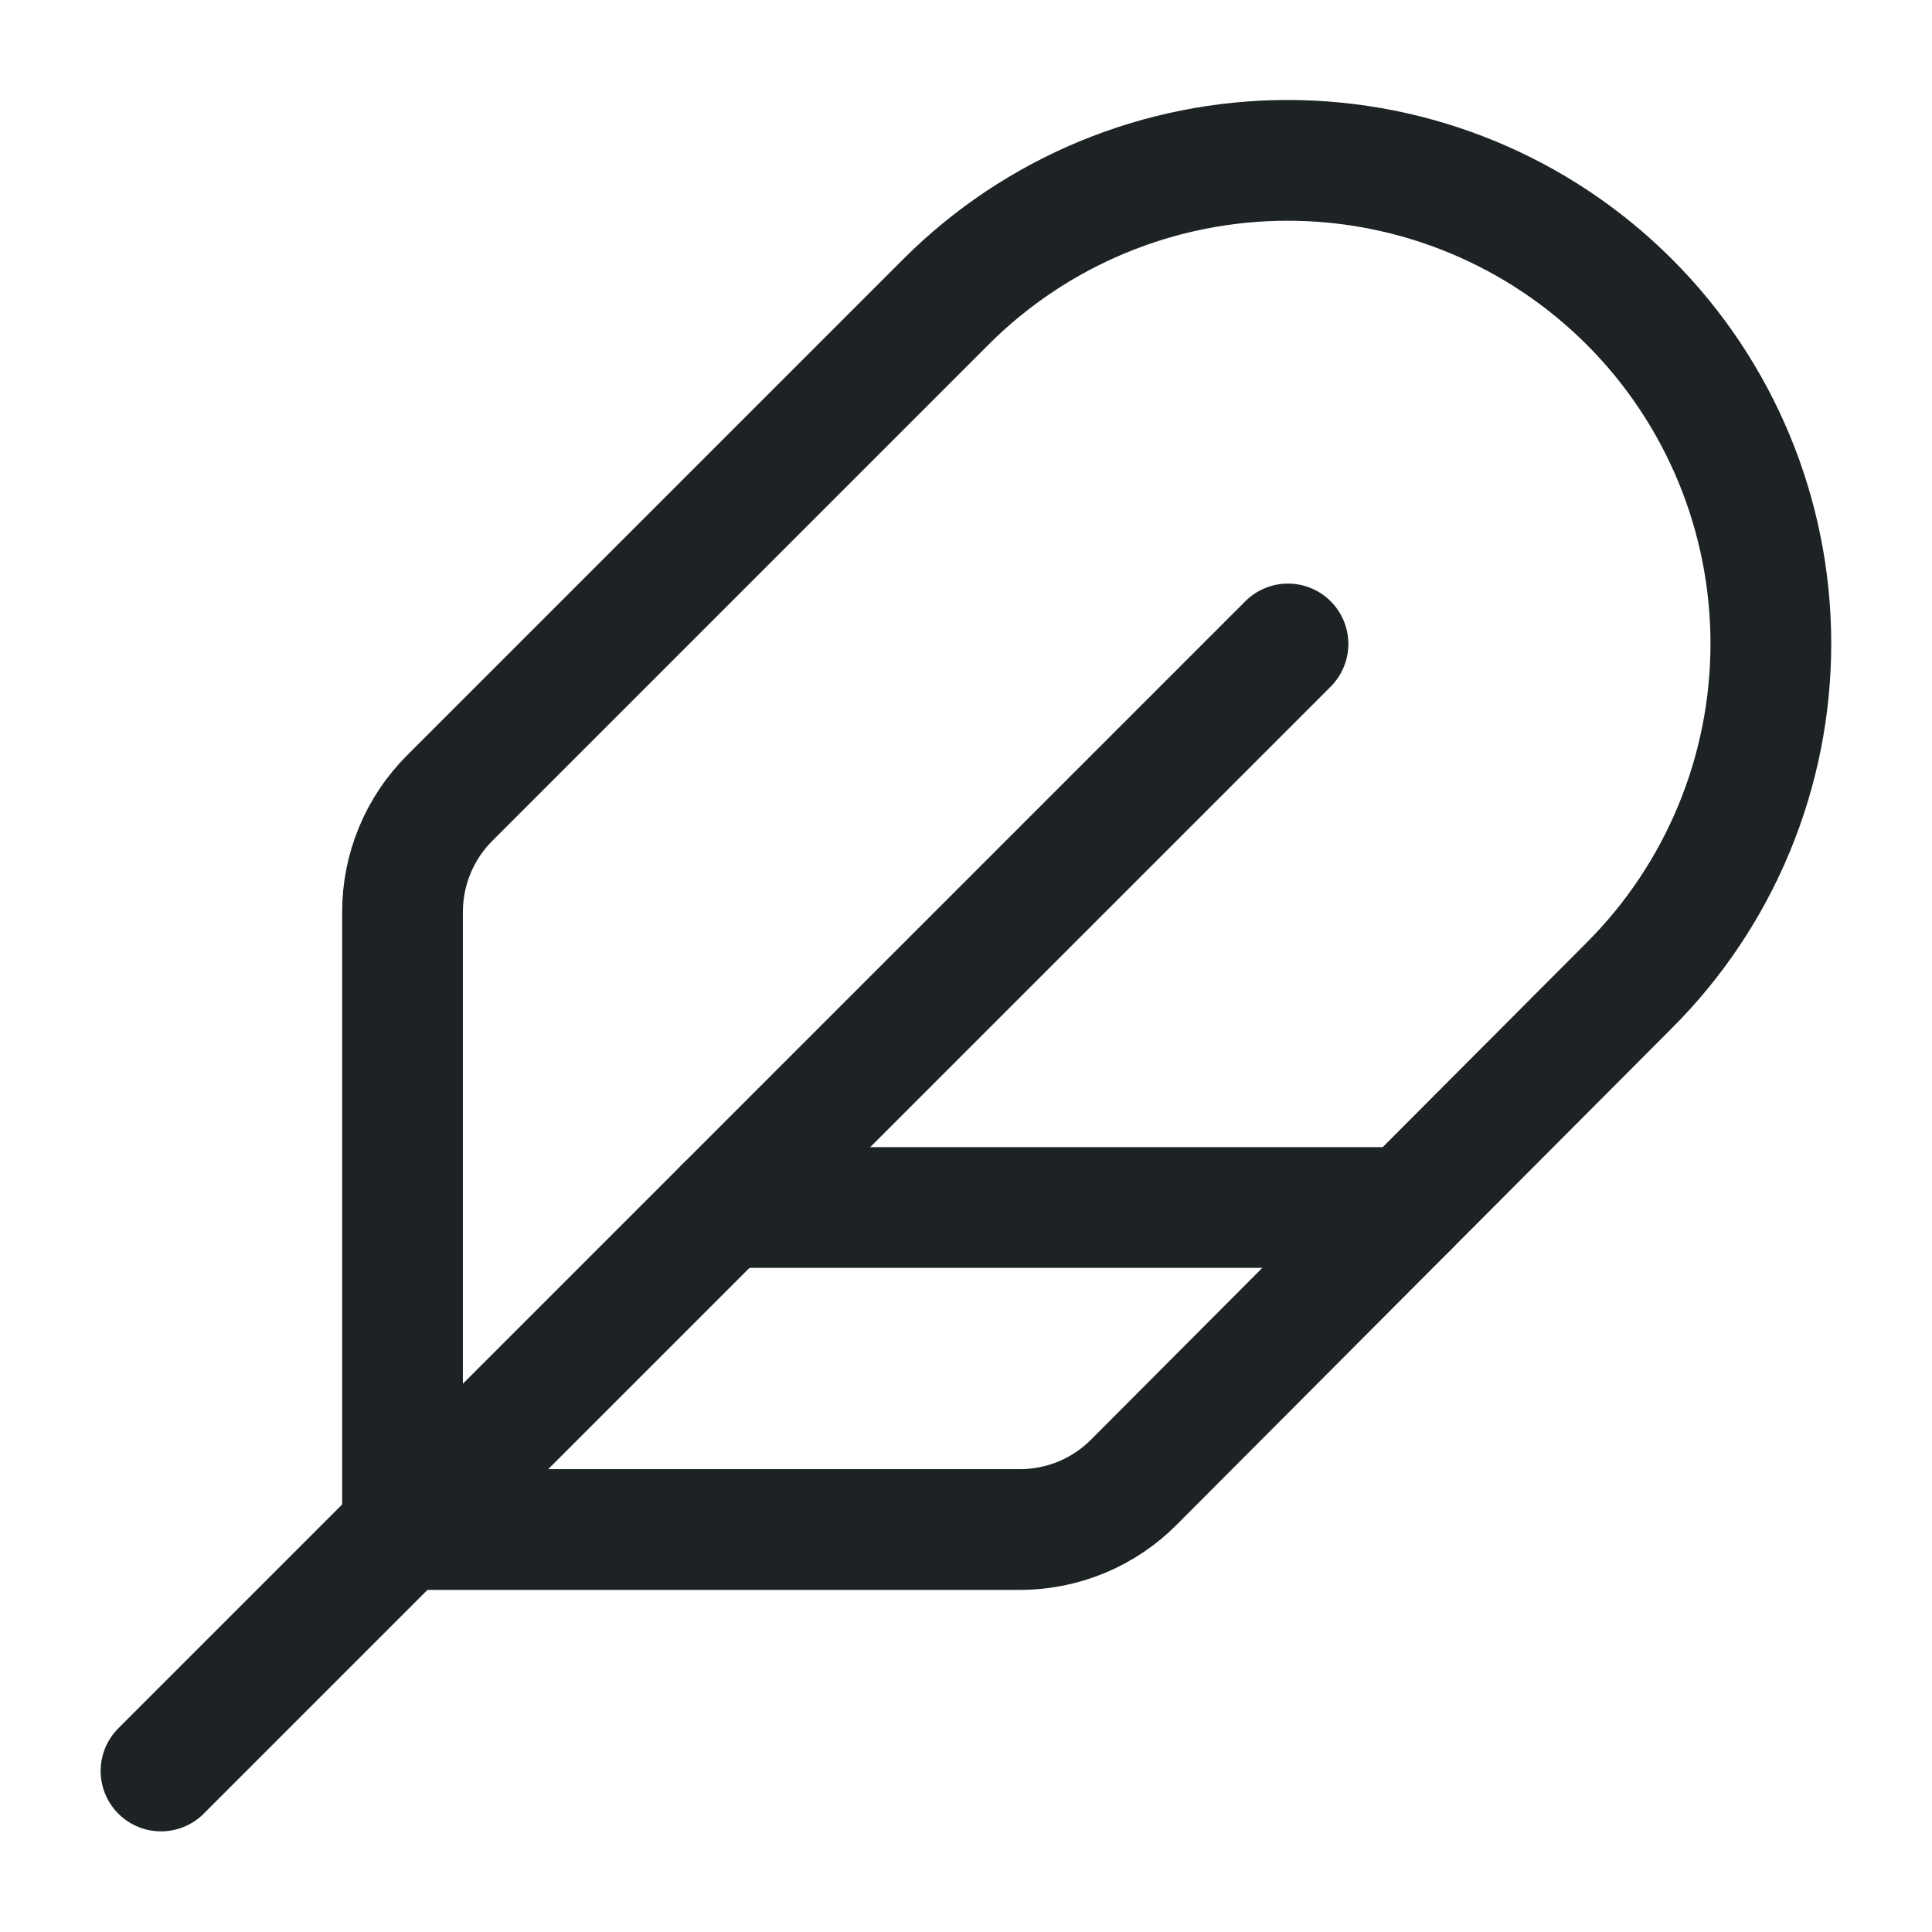
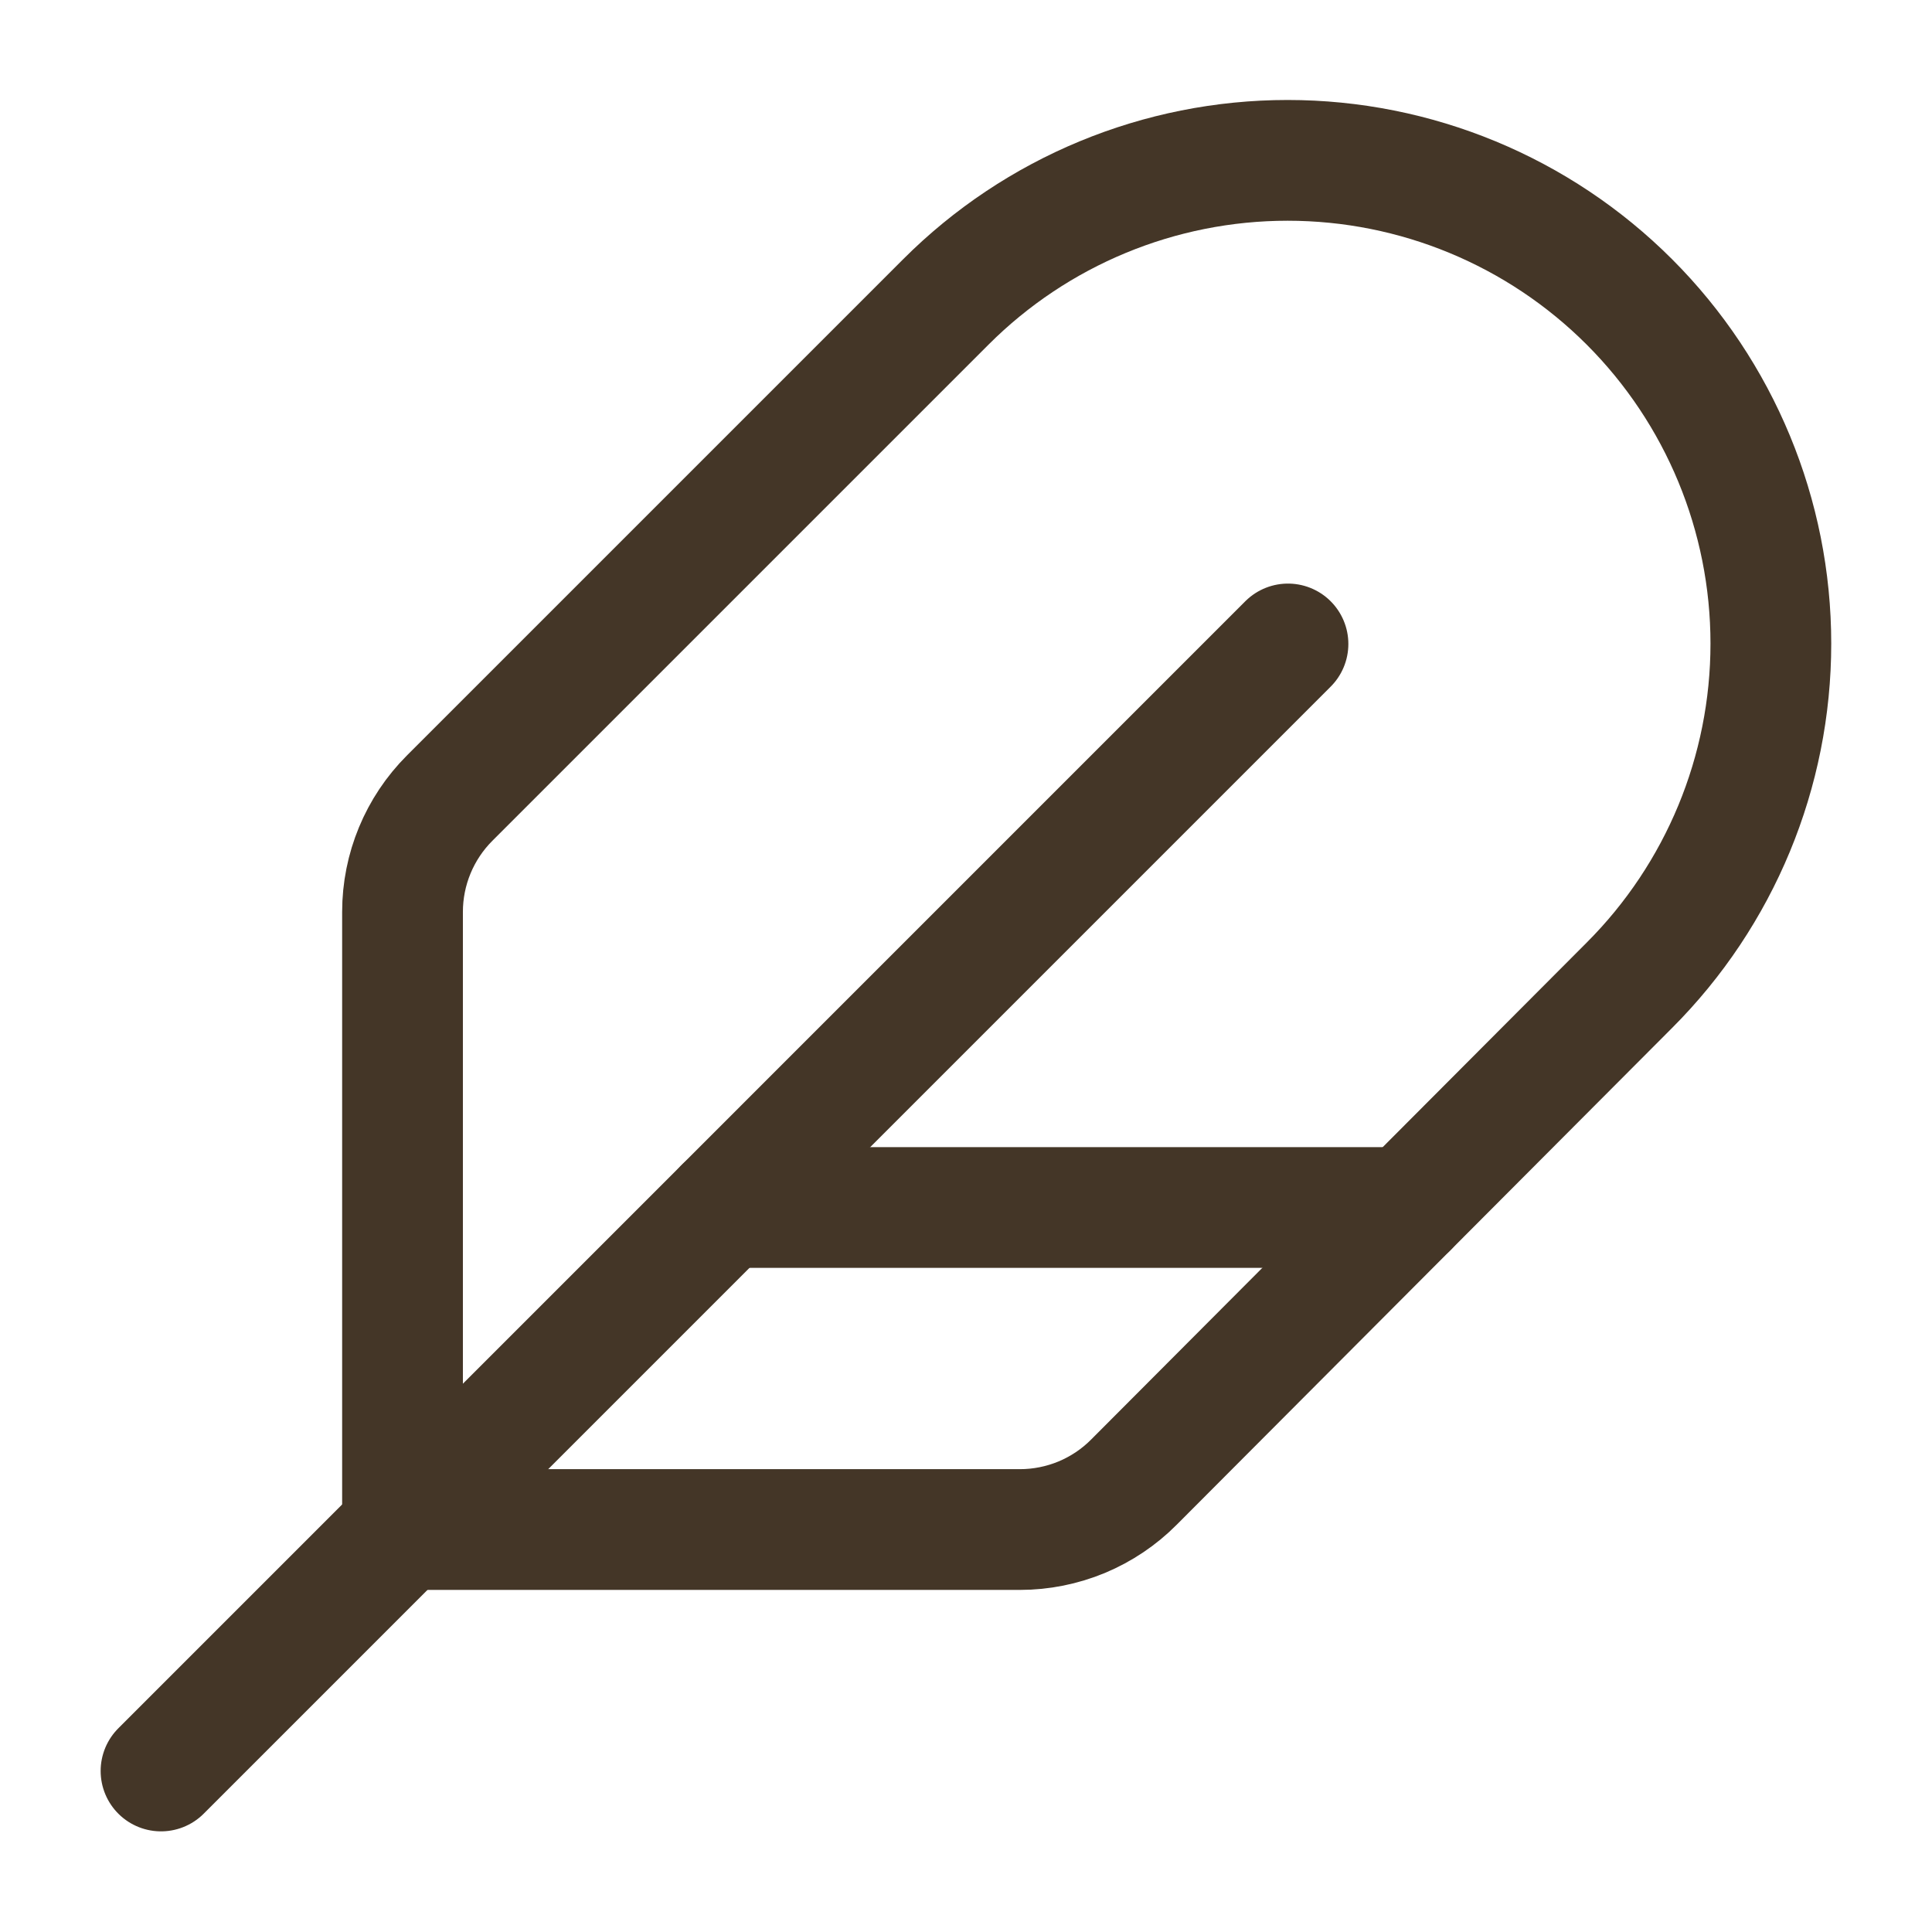
<svg xmlns="http://www.w3.org/2000/svg" width="32" height="32" viewBox="0 0 32 32" fill="none">
-   <path d="M18.781 24.549C18.534 24.798 18.239 24.995 17.916 25.13C17.592 25.264 17.244 25.334 16.893 25.334H6.667V15.104C6.667 14.397 6.948 13.719 7.448 13.219L15.667 5C17.168 3.499 19.204 2.656 21.327 2.656C23.45 2.656 25.486 3.499 26.987 5C28.488 6.501 29.331 8.537 29.331 10.66C29.331 12.783 28.488 14.819 26.987 16.32L18.781 24.549Z" stroke="#1D2324" stroke-width="2" stroke-linecap="round" stroke-linejoin="round" />
-   <path d="M21.333 10.666L2.667 29.333" stroke="#1D2324" stroke-width="2" stroke-linecap="round" stroke-linejoin="round" />
-   <path d="M23.317 20H12" stroke="#1D2324" stroke-width="2" stroke-linecap="round" stroke-linejoin="round" />
+   <path d="M18.781 24.549C18.534 24.798 18.239 24.995 17.916 25.13C17.592 25.264 17.244 25.334 16.893 25.334H6.667V15.104C6.667 14.397 6.948 13.719 7.448 13.219L15.667 5C17.168 3.499 19.204 2.656 21.327 2.656C23.45 2.656 25.486 3.499 26.987 5C28.488 6.501 29.331 8.537 29.331 10.66C29.331 12.783 28.488 14.819 26.987 16.32L18.781 24.549Z" stroke="#443627" stroke-width="2" stroke-linecap="round" stroke-linejoin="round" />
+   <path d="M21.333 10.666L2.667 29.333" stroke="#443627" stroke-width="2" stroke-linecap="round" stroke-linejoin="round" />
+   <path d="M23.317 20H12" stroke="#443627" stroke-width="2" stroke-linecap="round" stroke-linejoin="round" />
</svg>
